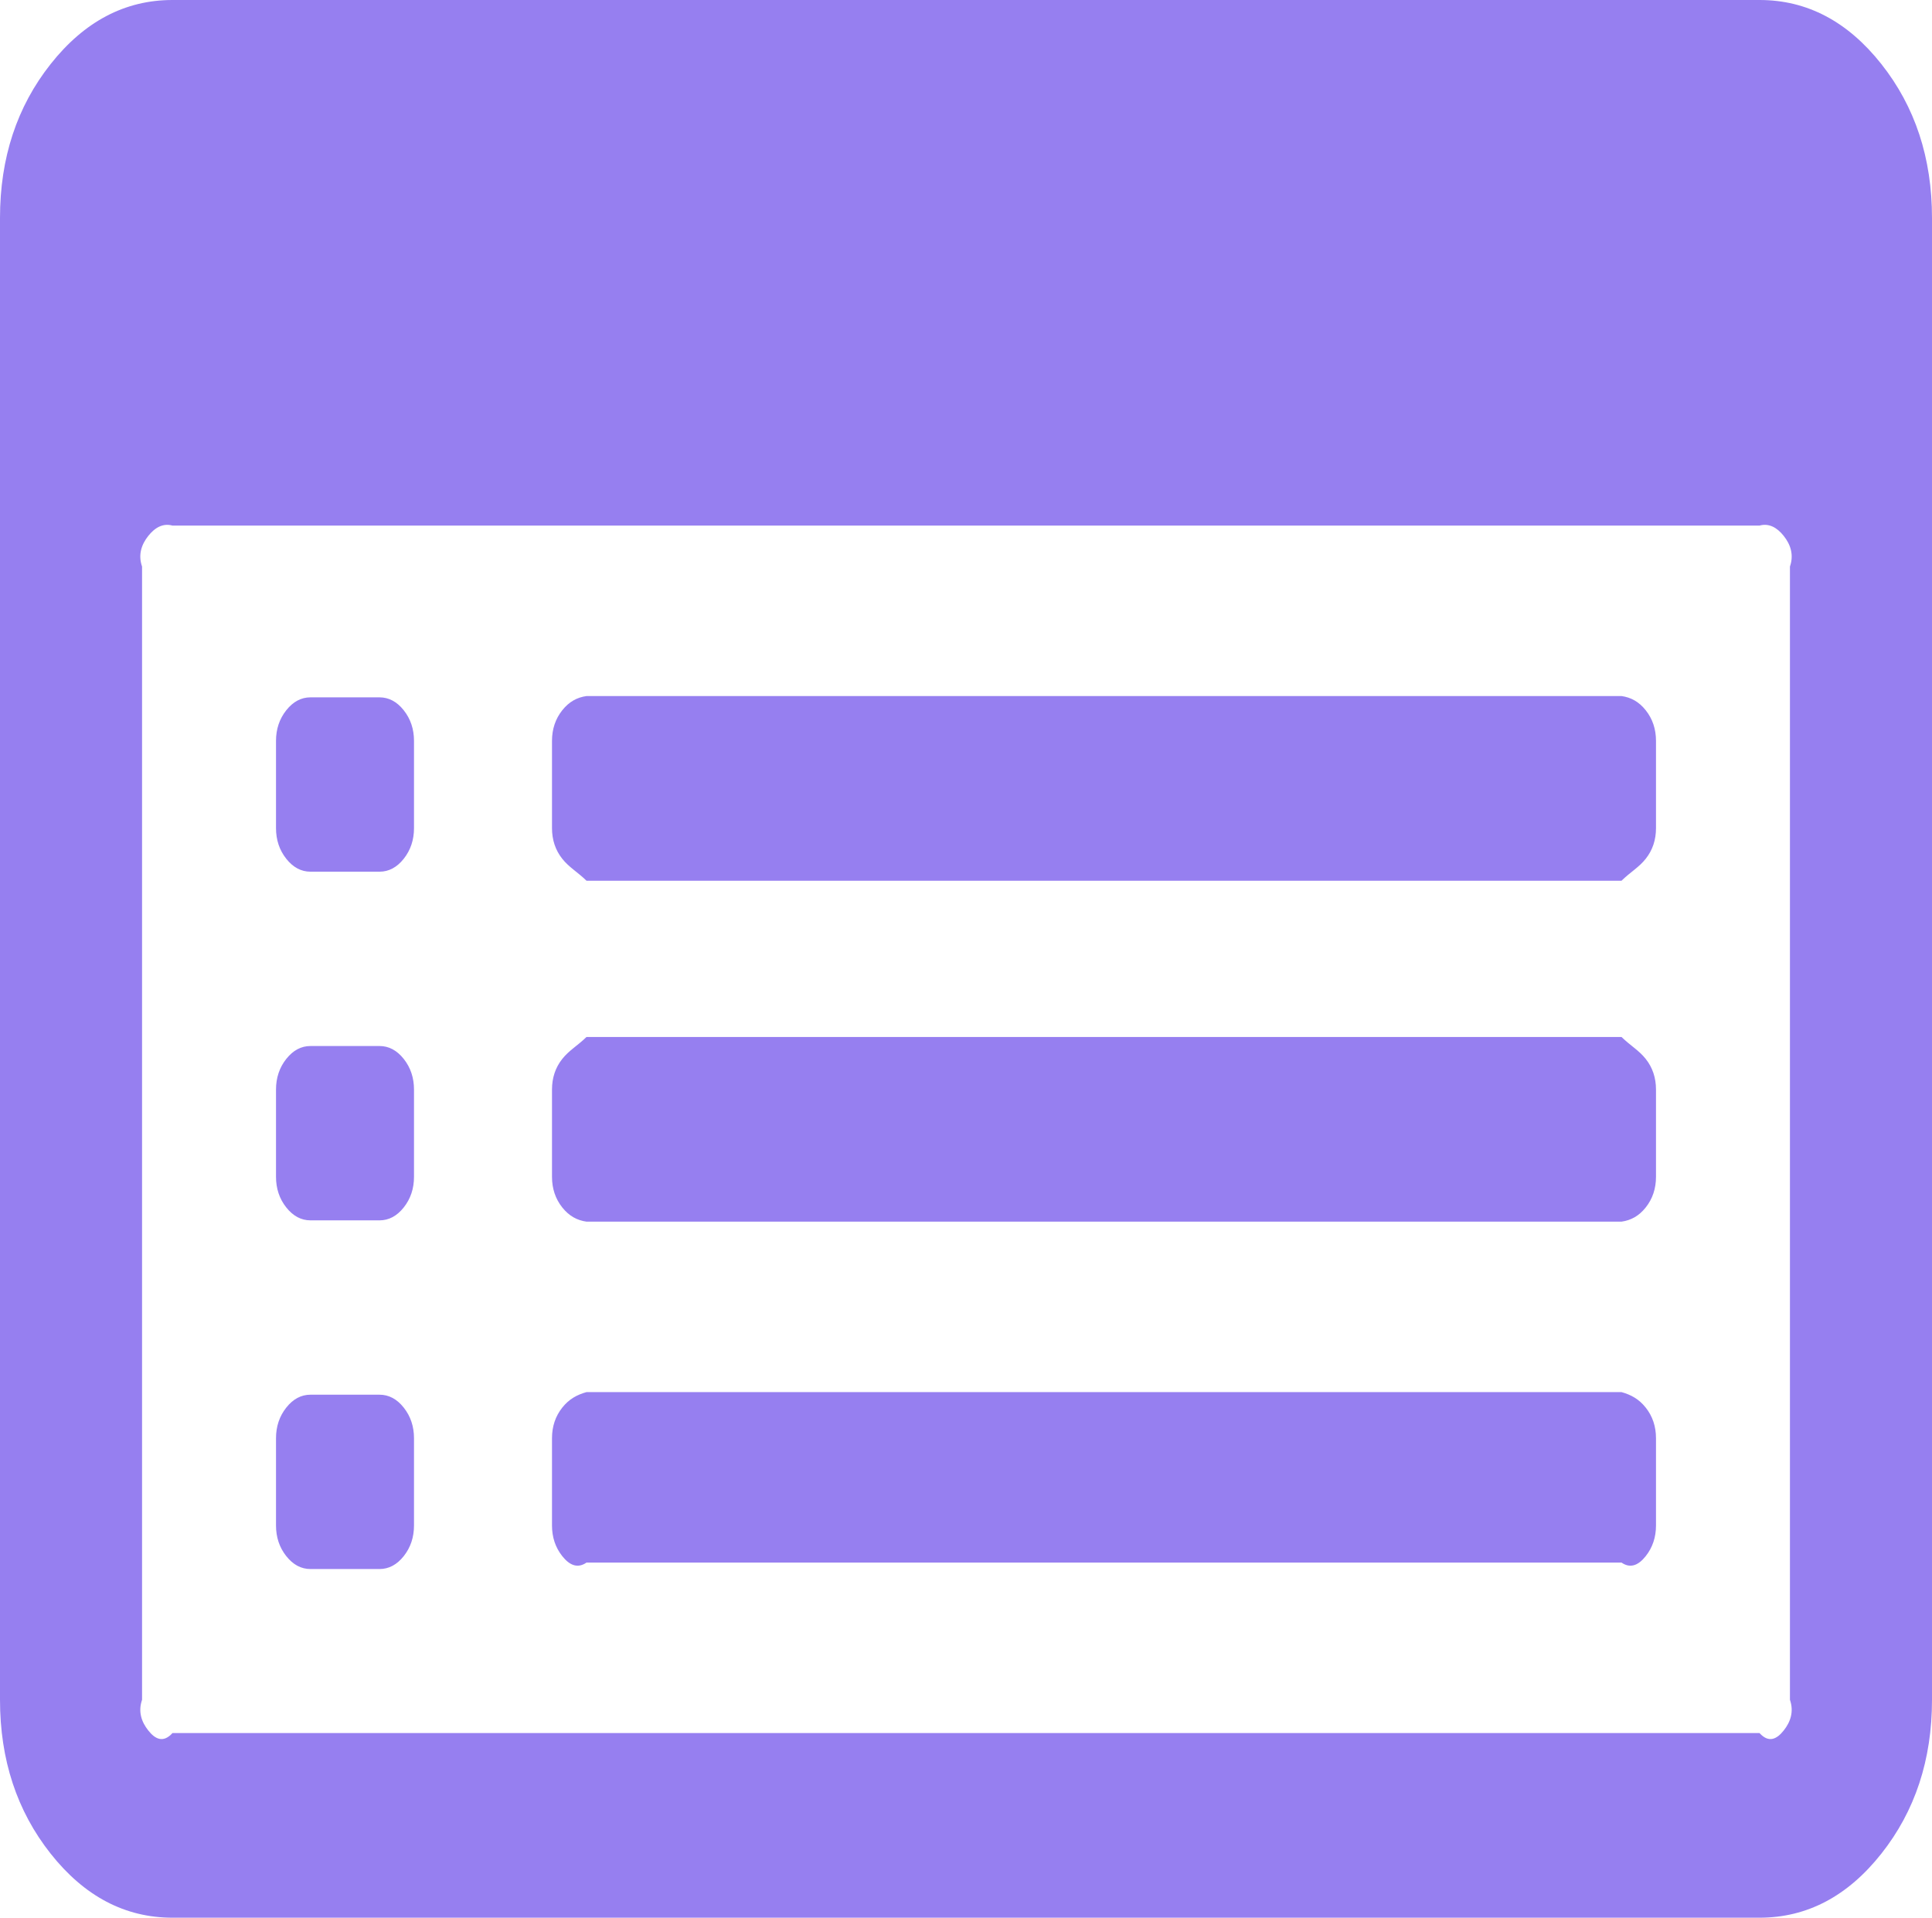
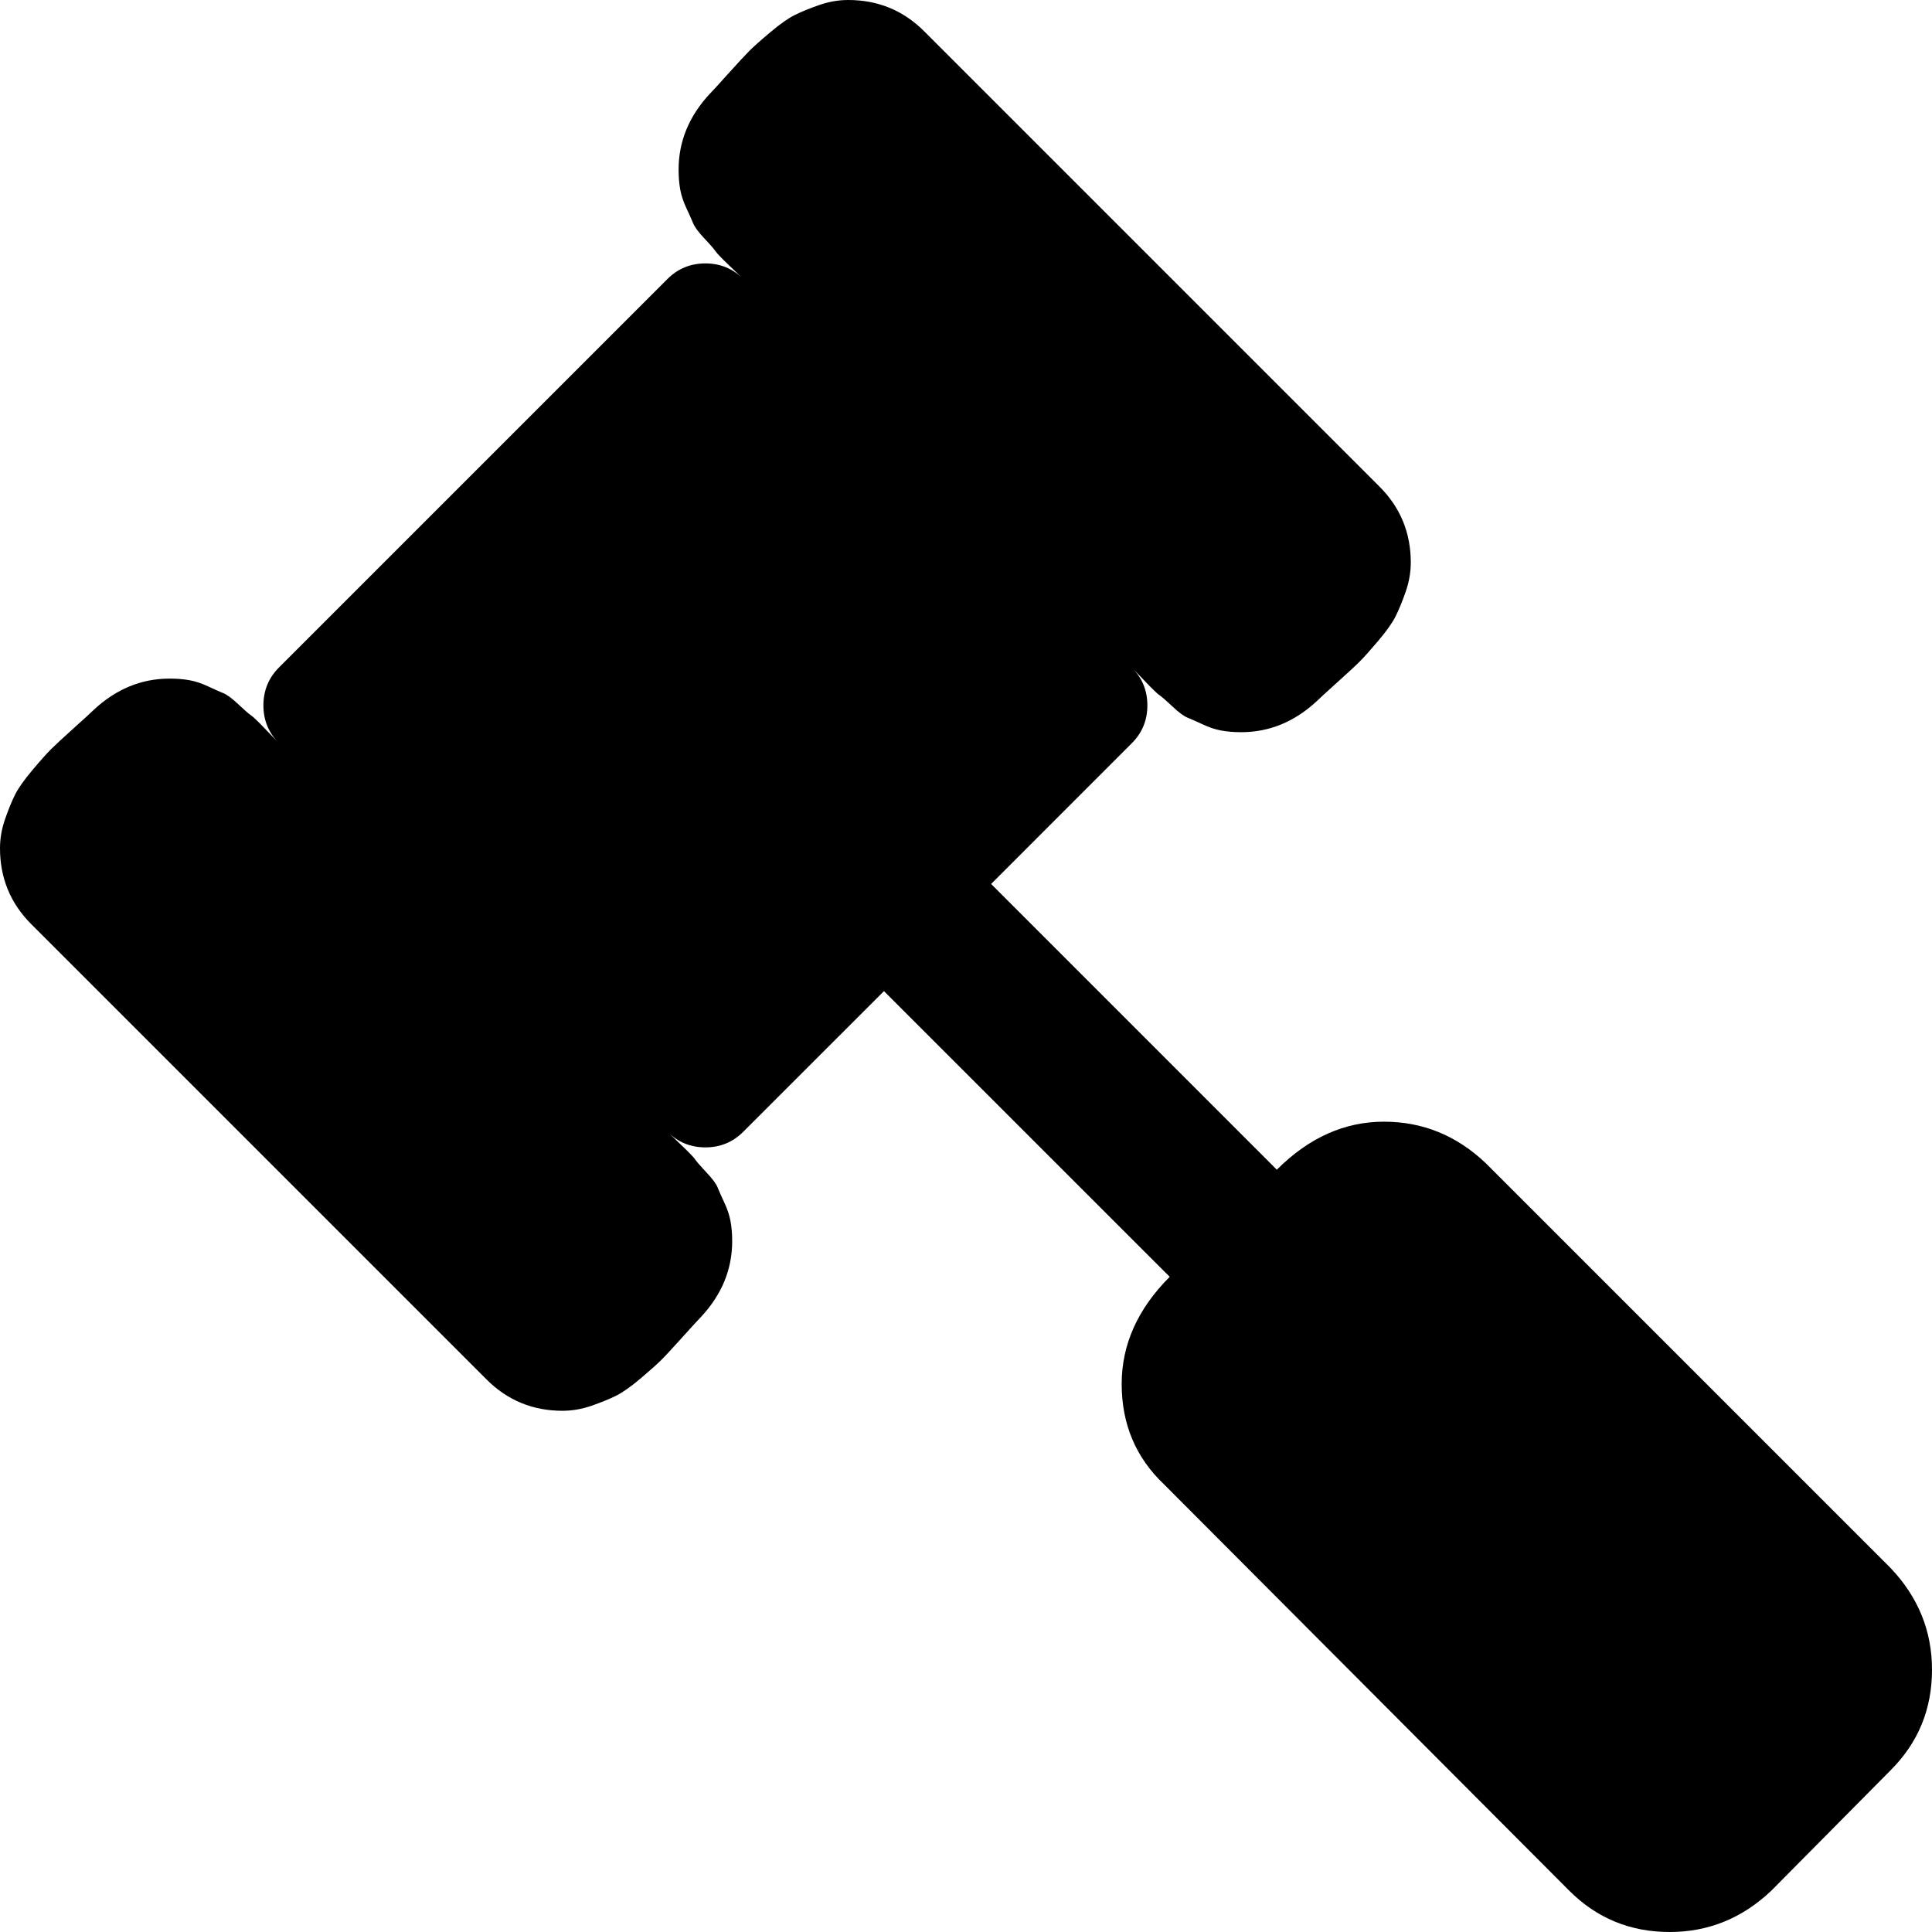
- <svg xmlns="http://www.w3.org/2000/svg" version="1.1" width="136px" height="135px">
-   <g transform="matrix(1 0 0 1 -254 -4254 )">
-     <path d="M 28.422 99.093  C 28.903 99.7  29.143 100.419  29.143 101.25  L 29.143 107.386  C 29.143 108.217  28.903 108.936  28.422 109.544  C 27.941 110.151  27.372 110.455  26.714 110.455  L 21.857 110.455  C 21.199 110.455  20.63 110.151  20.15 109.544  C 19.669 108.936  19.429 108.217  19.429 107.386  L 19.429 101.25  C 19.429 100.419  19.669 99.7  20.15 99.093  C 20.63 98.485  21.199 98.182  21.857 98.182  L 26.714 98.182  C 27.372 98.182  27.941 98.485  28.422 99.093  Z M 28.422 74.547  C 28.903 75.154  29.143 75.874  29.143 76.705  L 29.143 82.841  C 29.143 83.672  28.903 84.391  28.422 84.998  C 27.941 85.605  27.372 85.909  26.714 85.909  L 21.857 85.909  C 21.199 85.909  20.63 85.605  20.15 84.998  C 19.669 84.391  19.429 83.672  19.429 82.841  L 19.429 76.705  C 19.429 75.874  19.669 75.154  20.15 74.547  C 20.63 73.94  21.199 73.636  21.857 73.636  L 26.714 73.636  C 27.372 73.636  27.941 73.94  28.422 74.547  Z M 28.422 50.002  C 28.903 50.609  29.143 51.328  29.143 52.159  L 29.143 58.295  C 29.143 59.126  28.903 59.846  28.422 60.453  C 27.941 61.06  27.372 61.364  26.714 61.364  L 21.857 61.364  C 21.199 61.364  20.63 61.06  20.15 60.453  C 19.669 59.846  19.429 59.126  19.429 58.295  L 19.429 52.159  C 19.429 51.328  19.669 50.609  20.15 50.002  C 20.63 49.395  21.199 49.091  21.857 49.091  L 26.714 49.091  C 27.372 49.091  27.941 49.395  28.422 50.002  Z M 115.85 99.093  C 116.331 99.7  116.571 100.419  116.571 101.25  L 116.571 107.386  C 116.571 108.217  116.331 108.936  115.85 109.544  C 115.37 110.151  114.801 110.455  114.143 110  L 41.286 110  C 40.628 110.455  40.059 110.151  39.578 109.544  C 39.097 108.936  38.857 108.217  38.857 107.386  L 38.857 101.25  C 38.857 100.419  39.097 99.7  39.578 99.093  C 40.059 98.485  40.628 98.182  41.286 98  L 114.143 98  C 114.801 98.182  115.37 98.485  115.85 99.093  Z M 115.85 74.547  C 116.331 75.154  116.571 75.874  116.571 76.705  L 116.571 82.841  C 116.571 83.672  116.331 84.391  115.85 84.998  C 115.37 85.605  114.801 85.909  114.143 86  L 41.286 86  C 40.628 85.909  40.059 85.605  39.578 84.998  C 39.097 84.391  38.857 83.672  38.857 82.841  L 38.857 76.705  C 38.857 75.874  39.097 75.154  39.578 74.547  C 40.059 73.94  40.628 73.636  41.286 73  L 114.143 73  C 114.801 73.636  115.37 73.94  115.85 74.547  Z M 115.85 50.002  C 116.331 50.609  116.571 51.328  116.571 52.159  L 116.571 58.295  C 116.571 59.126  116.331 59.846  115.85 60.453  C 115.37 61.06  114.801 61.364  114.143 62  L 41.286 62  C 40.628 61.364  40.059 61.06  39.578 60.453  C 39.097 59.846  38.857 59.126  38.857 58.295  L 38.857 52.159  C 38.857 51.328  39.097 50.609  39.578 50.002  C 40.059 49.395  40.628 49.091  41.286 49  L 114.143 49  C 114.801 49.091  115.37 49.395  115.85 50.002  Z M 125.565 121.816  C 126.045 121.209  126.286 120.49  126 119.659  L 126 39.886  C 126.286 39.055  126.045 38.336  125.565 37.729  C 125.084 37.122  124.515 36.818  123.857 37  L 12.143 37  C 11.485 36.818  10.916 37.122  10.435 37.729  C 9.955 38.336  9.714 39.055  10 39.886  L 10 119.659  C 9.714 120.49  9.955 121.209  10.435 121.816  C 10.916 122.424  11.485 122.727  12.143 122  L 123.857 122  C 124.515 122.727  125.084 122.424  125.565 121.816  Z M 132.433 4.506  C 134.811 7.511  136 11.122  136 15.341  L 136 119.659  C 136 123.878  134.811 127.489  132.433 130.494  C 130.055 133.498  127.196 135  123.857 135  L 12.143 135  C 8.804 135  5.945 133.498  3.567 130.494  C 1.189 127.489  0 123.878  0 119.659  L 0 15.341  C 0 11.122  1.189 7.511  3.567 4.506  C 5.945 1.502  8.804 0  12.143 0  L 123.857 0  C 127.196 0  130.055 1.502  132.433 4.506  Z " fill-rule="nonzero" fill="#967ff0" stroke="none" transform="matrix(1 0 0 1 254 4254 )" />
+ <svg xmlns="http://www.w3.org/2000/svg" version="1.1" width="50px" height="50px">
+   <g transform="matrix(1 0 0 1 -355 -4339 )">
+     <path d="M 48.931 40.583  C 49.644 41.334  50 42.211  50 43.212  C 50 44.233  49.644 45.099  48.931 45.812  L 45.841 48.931  C 45.09 49.644  44.213 50  43.212 50  C 42.191 50  41.325 49.644  40.612 48.931  L 30.127 38.417  C 29.395 37.724  29.029 36.857  29.029 35.817  C 29.029 34.797  29.443 33.873  30.272 33.044  L 22.877 25.65  L 19.237 29.289  C 18.968 29.559  18.64 29.694  18.255 29.694  C 17.87 29.694  17.543 29.559  17.273 29.289  C 17.312 29.328  17.432 29.443  17.634 29.636  C 17.837 29.829  17.957 29.954  17.995 30.012  C 18.034 30.069  18.13 30.18  18.284 30.344  C 18.438 30.507  18.535 30.637  18.573 30.734  C 18.612 30.83  18.669 30.96  18.746 31.124  C 18.823 31.287  18.876 31.446  18.905 31.6  C 18.934 31.754  18.949 31.928  18.949 32.12  C 18.949 32.852  18.679 33.507  18.14 34.084  C 18.082 34.142  17.923 34.315  17.663 34.604  C 17.403 34.893  17.22 35.091  17.114 35.196  C 17.008 35.302  16.83 35.461  16.58 35.673  C 16.33 35.885  16.118 36.034  15.945 36.121  C 15.771 36.207  15.559 36.294  15.309 36.381  C 15.059 36.467  14.808 36.511  14.558 36.511  C 13.788 36.511  13.133 36.241  12.594 35.702  L 0.809 23.917  C 0.27 23.378  0 22.723  0 21.953  C 0 21.702  0.043 21.452  0.13 21.202  C 0.217 20.951  0.303 20.739  0.39 20.566  C 0.477 20.393  0.626 20.181  0.838 19.931  C 1.049 19.68  1.208 19.502  1.314 19.396  C 1.42 19.29  1.618 19.107  1.906 18.847  C 2.195 18.588  2.369 18.429  2.426 18.371  C 3.004 17.832  3.659 17.562  4.391 17.562  C 4.583 17.562  4.756 17.577  4.91 17.605  C 5.065 17.634  5.223 17.687  5.387 17.764  C 5.551 17.841  5.681 17.899  5.777 17.938  C 5.873 17.976  6.003 18.072  6.167 18.226  C 6.331 18.381  6.441 18.477  6.499 18.515  C 6.557 18.554  6.682 18.674  6.875 18.876  C 7.067 19.079  7.183 19.199  7.221 19.237  C 6.952 18.968  6.817 18.64  6.817 18.255  C 6.817 17.87  6.952 17.543  7.221 17.273  L 17.273 7.221  C 17.543 6.952  17.87 6.817  18.255 6.817  C 18.64 6.817  18.968 6.952  19.237 7.221  C 19.199 7.183  19.079 7.067  18.876 6.875  C 18.674 6.682  18.554 6.557  18.515 6.499  C 18.477 6.441  18.381 6.331  18.226 6.167  C 18.072 6.003  17.976 5.873  17.938 5.777  C 17.899 5.681  17.841 5.551  17.764 5.387  C 17.687 5.223  17.634 5.065  17.605 4.91  C 17.577 4.756  17.562 4.583  17.562 4.391  C 17.562 3.659  17.832 3.004  18.371 2.426  C 18.429 2.369  18.588 2.195  18.847 1.906  C 19.107 1.618  19.29 1.42  19.396 1.314  C 19.502 1.208  19.68 1.049  19.931 0.838  C 20.181 0.626  20.393 0.477  20.566 0.39  C 20.739 0.303  20.951 0.217  21.202 0.13  C 21.452 0.043  21.702 0  21.953 0  C 22.723 0  23.378 0.27  23.917 0.809  L 35.702 12.594  C 36.241 13.133  36.511 13.788  36.511 14.558  C 36.511 14.808  36.467 15.059  36.381 15.309  C 36.294 15.559  36.207 15.771  36.121 15.945  C 36.034 16.118  35.885 16.33  35.673 16.58  C 35.461 16.83  35.302 17.008  35.196 17.114  C 35.091 17.22  34.893 17.403  34.604 17.663  C 34.315 17.923  34.142 18.082  34.084 18.14  C 33.507 18.679  32.852 18.949  32.12 18.949  C 31.928 18.949  31.754 18.934  31.6 18.905  C 31.446 18.876  31.287 18.823  31.124 18.746  C 30.96 18.669  30.83 18.612  30.734 18.573  C 30.637 18.535  30.507 18.438  30.344 18.284  C 30.18 18.13  30.069 18.034  30.012 17.995  C 29.954 17.957  29.829 17.837  29.636 17.634  C 29.443 17.432  29.328 17.312  29.289 17.273  C 29.559 17.543  29.694 17.87  29.694 18.255  C 29.694 18.64  29.559 18.968  29.289 19.237  L 25.65 22.877  L 33.044 30.272  C 33.873 29.443  34.797 29.029  35.817 29.029  C 36.819 29.029  37.695 29.386  38.446 30.098  L 48.931 40.583  Z " fill-rule="nonzero" fill="#000000" stroke="none" transform="matrix(1 0 0 1 355 4339 )" />
  </g>
</svg>
